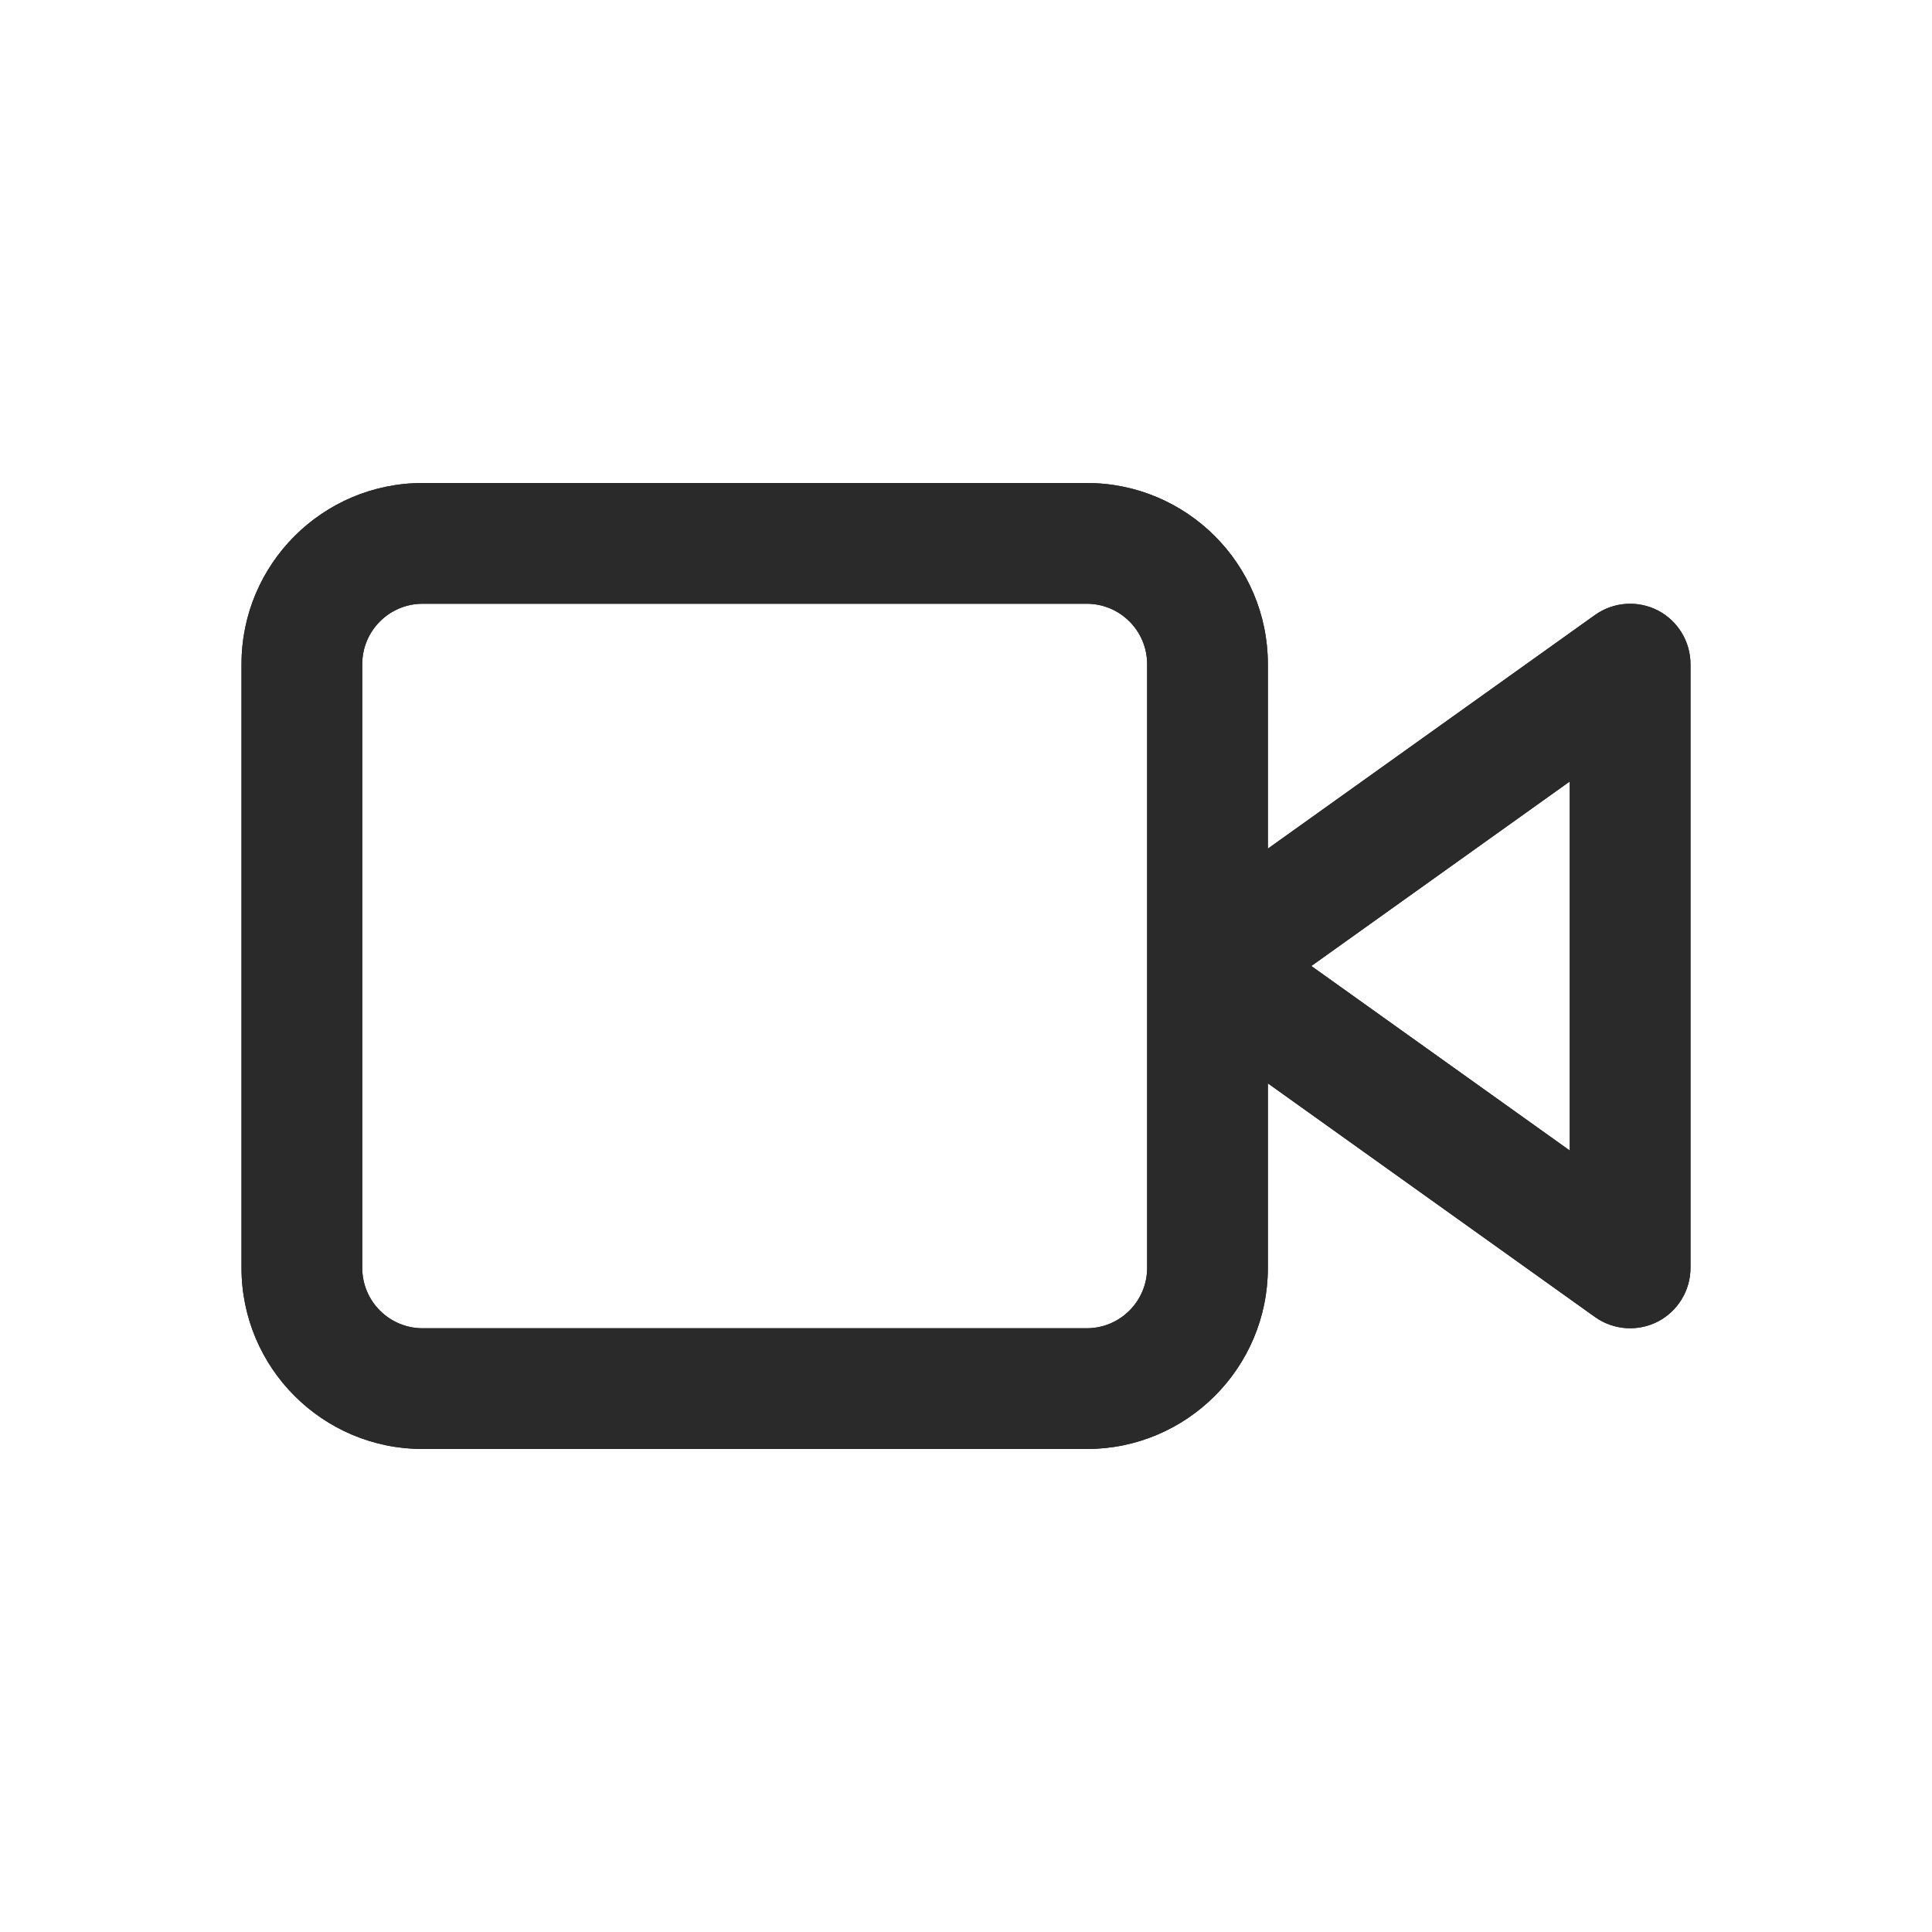
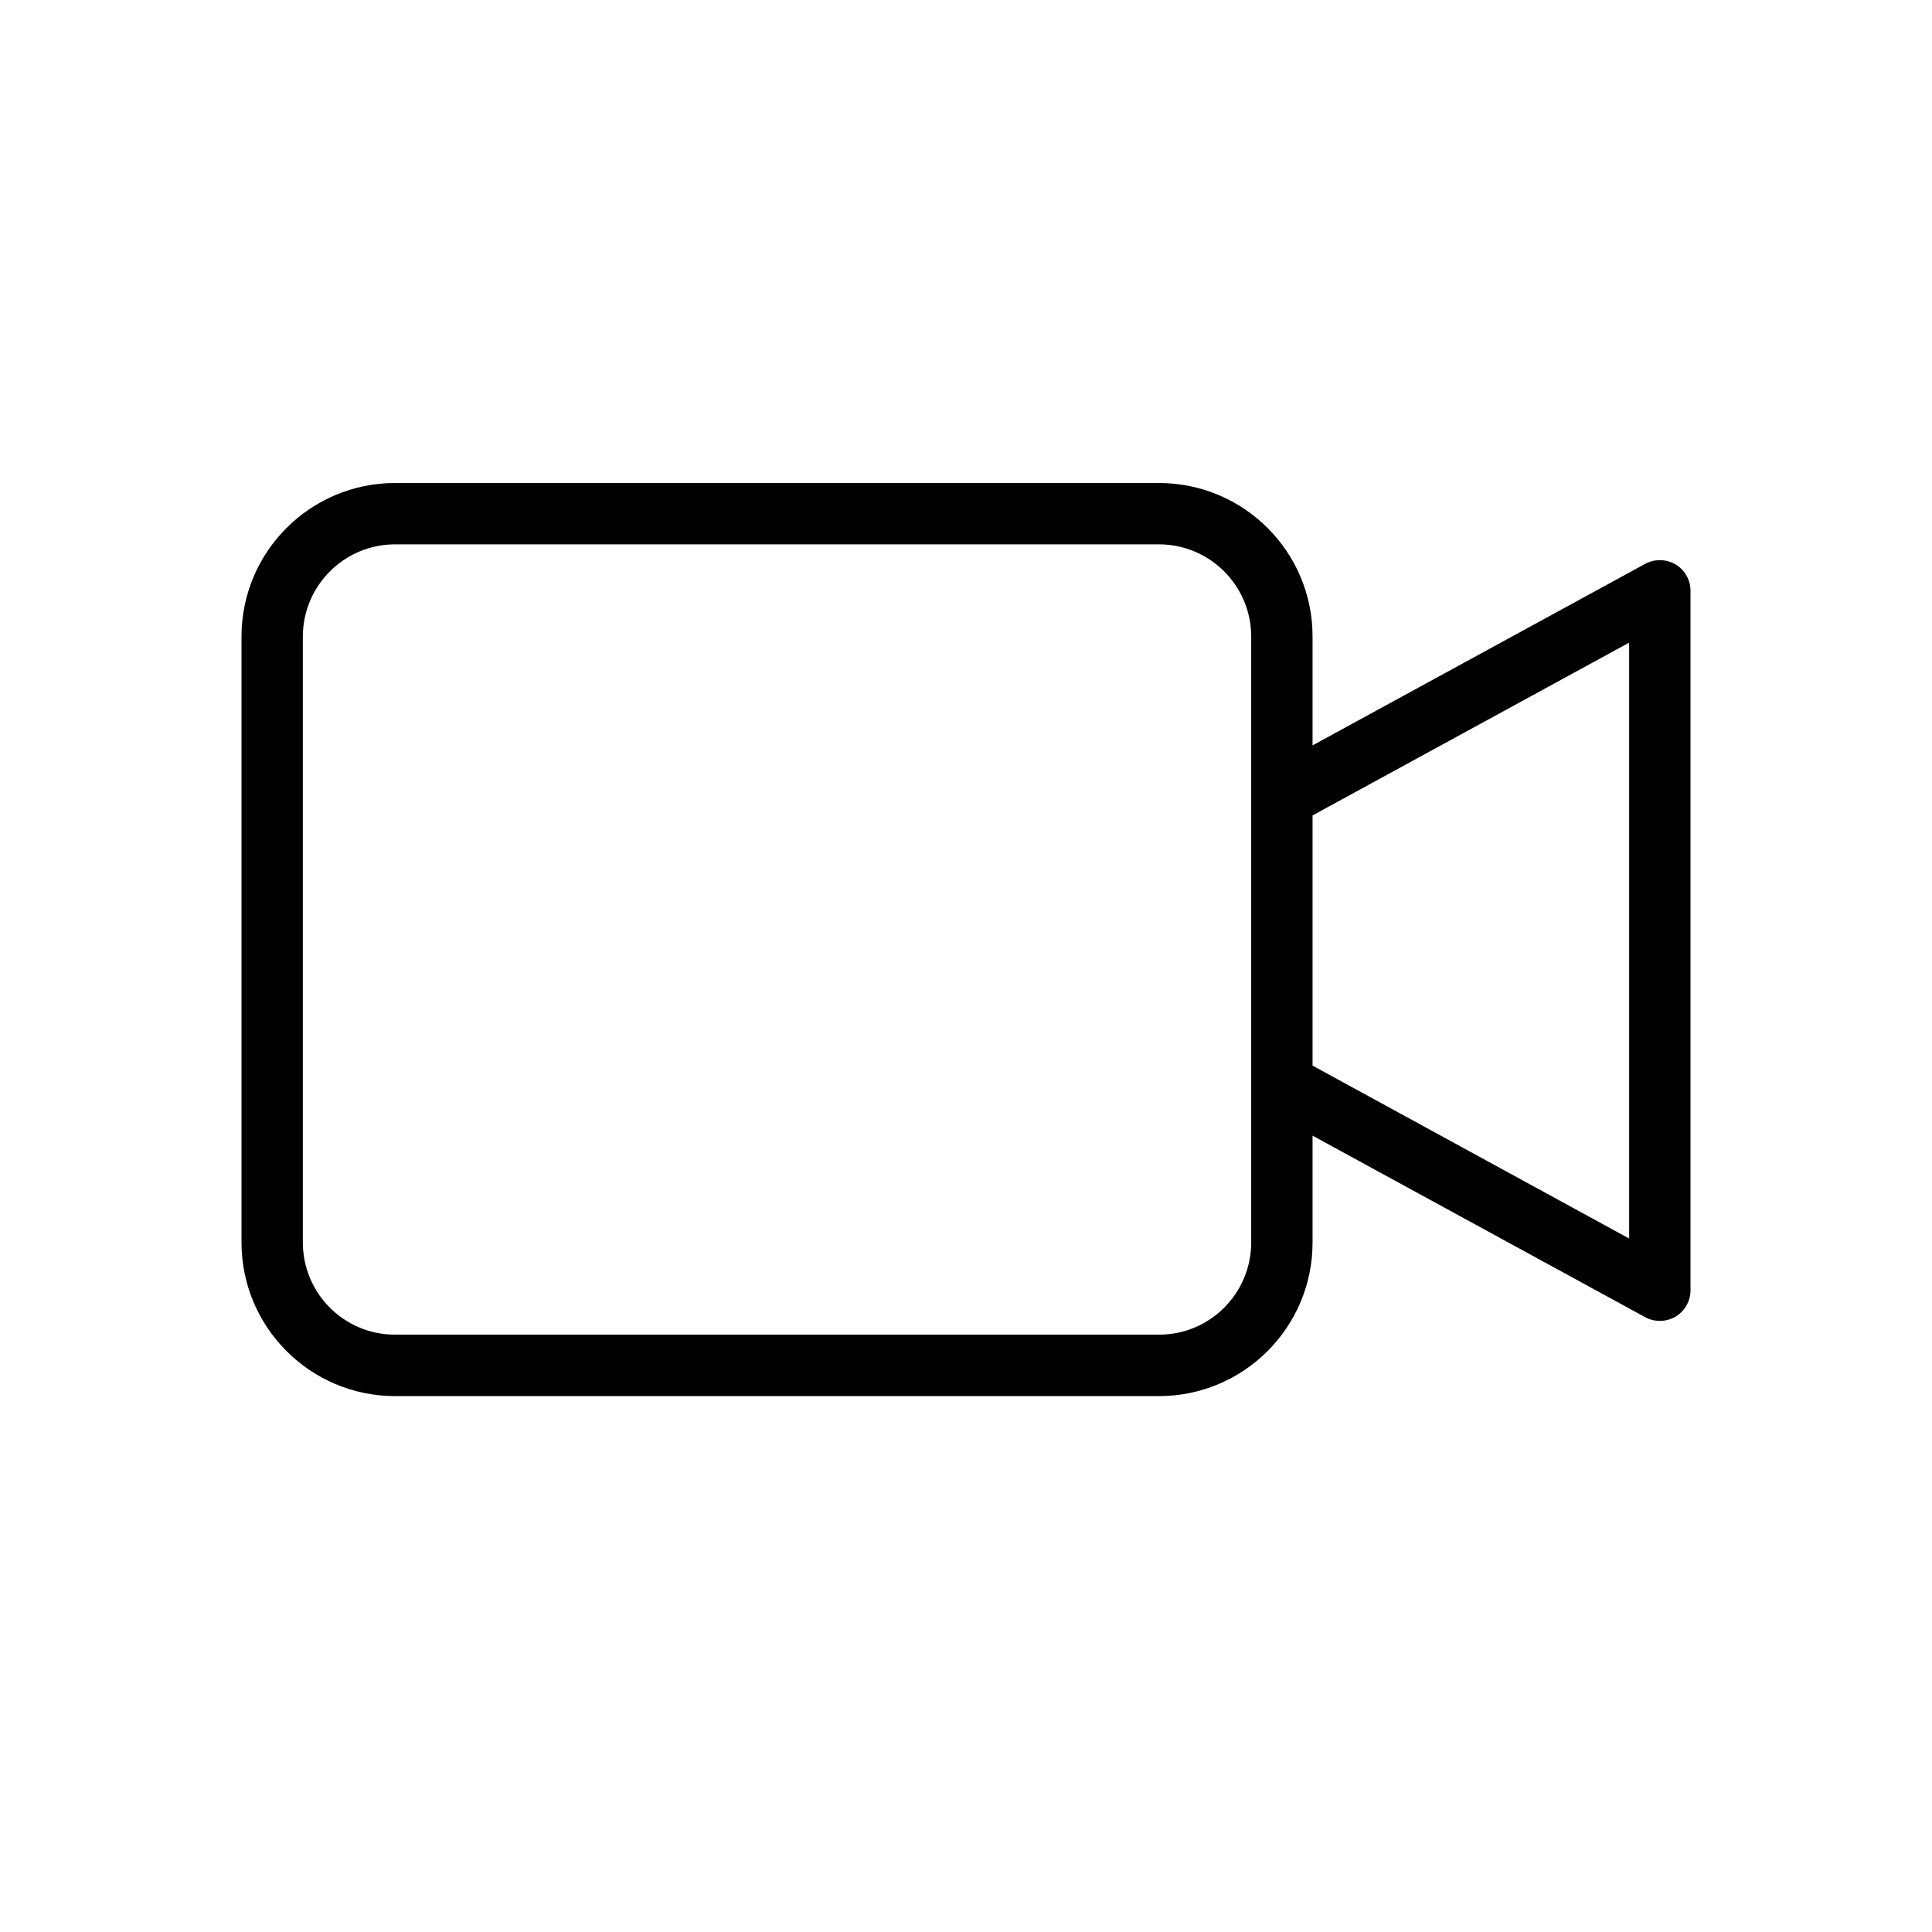
<svg xmlns="http://www.w3.org/2000/svg" width="16" height="16" viewBox="0 0 16 16" fill="none">
-   <path fill-rule="evenodd" clip-rule="evenodd" d="M10.5 7.028V5.5C10.5 4.672 9.828 4 9 4H3.5C2.672 4 2 4.672 2 5.5V10.5C2 11.328 2.672 12 3.5 12H9C9.828 12 10.5 11.328 10.5 10.5V8.972L13.209 10.907C13.362 11.016 13.562 11.03 13.729 10.945C13.895 10.859 14 10.687 14 10.5V5.5C14 5.313 13.895 5.141 13.729 5.055C13.562 4.97 13.362 4.984 13.209 5.093L10.5 7.028ZM3 5.5C3 5.224 3.224 5 3.5 5H9C9.276 5 9.5 5.224 9.5 5.5V10.5C9.5 10.776 9.276 11 9 11H3.5C3.224 11 3 10.776 3 10.5V5.5ZM13 9.528L10.86 8L13 6.472V9.528Z" fill="#2A2A2A" />
-   <path fill-rule="evenodd" clip-rule="evenodd" d="M10.5 7.028V5.5C10.5 4.672 9.828 4 9 4H3.5C2.672 4 2 4.672 2 5.5V10.5C2 11.328 2.672 12 3.5 12H9C9.828 12 10.5 11.328 10.5 10.5V8.972L13.209 10.907C13.362 11.016 13.562 11.03 13.729 10.945C13.895 10.859 14 10.687 14 10.5V5.5C14 5.313 13.895 5.141 13.729 5.055C13.562 4.97 13.362 4.984 13.209 5.093L10.5 7.028ZM3 5.5C3 5.224 3.224 5 3.5 5H9C9.276 5 9.5 5.224 9.5 5.5V10.5C9.5 10.776 9.276 11 9 11H3.5C3.224 11 3 10.776 3 10.5V5.5ZM13 9.528L10.86 8L13 6.472V9.528Z" fill="#2A2A2A" />
+   <path d="M13.876 4.674C13.798 4.629 13.703 4.627 13.624 4.67L10.87 6.173V5.271C10.87 4.569 10.301 4.001 9.599 4H3.271C2.569 4.001 2.001 4.569 2 5.271V10.29C2.001 10.992 2.569 11.561 3.271 11.562H9.599C10.301 11.561 10.87 10.992 10.87 10.29V9.405L13.624 10.908C13.703 10.951 13.798 10.949 13.876 10.904C13.953 10.858 14 10.775 14 10.685V4.893C14 4.803 13.953 4.72 13.876 4.674ZM10.362 10.29C10.361 10.712 10.02 11.053 9.599 11.053H3.271C2.85 11.053 2.509 10.712 2.508 10.29V5.271C2.509 4.85 2.85 4.509 3.271 4.508H9.599C10.02 4.509 10.361 4.85 10.362 5.271L10.362 10.29ZM13.492 10.257L10.87 8.825V6.753L13.492 5.322V10.257Z" fill="black" />
</svg>
